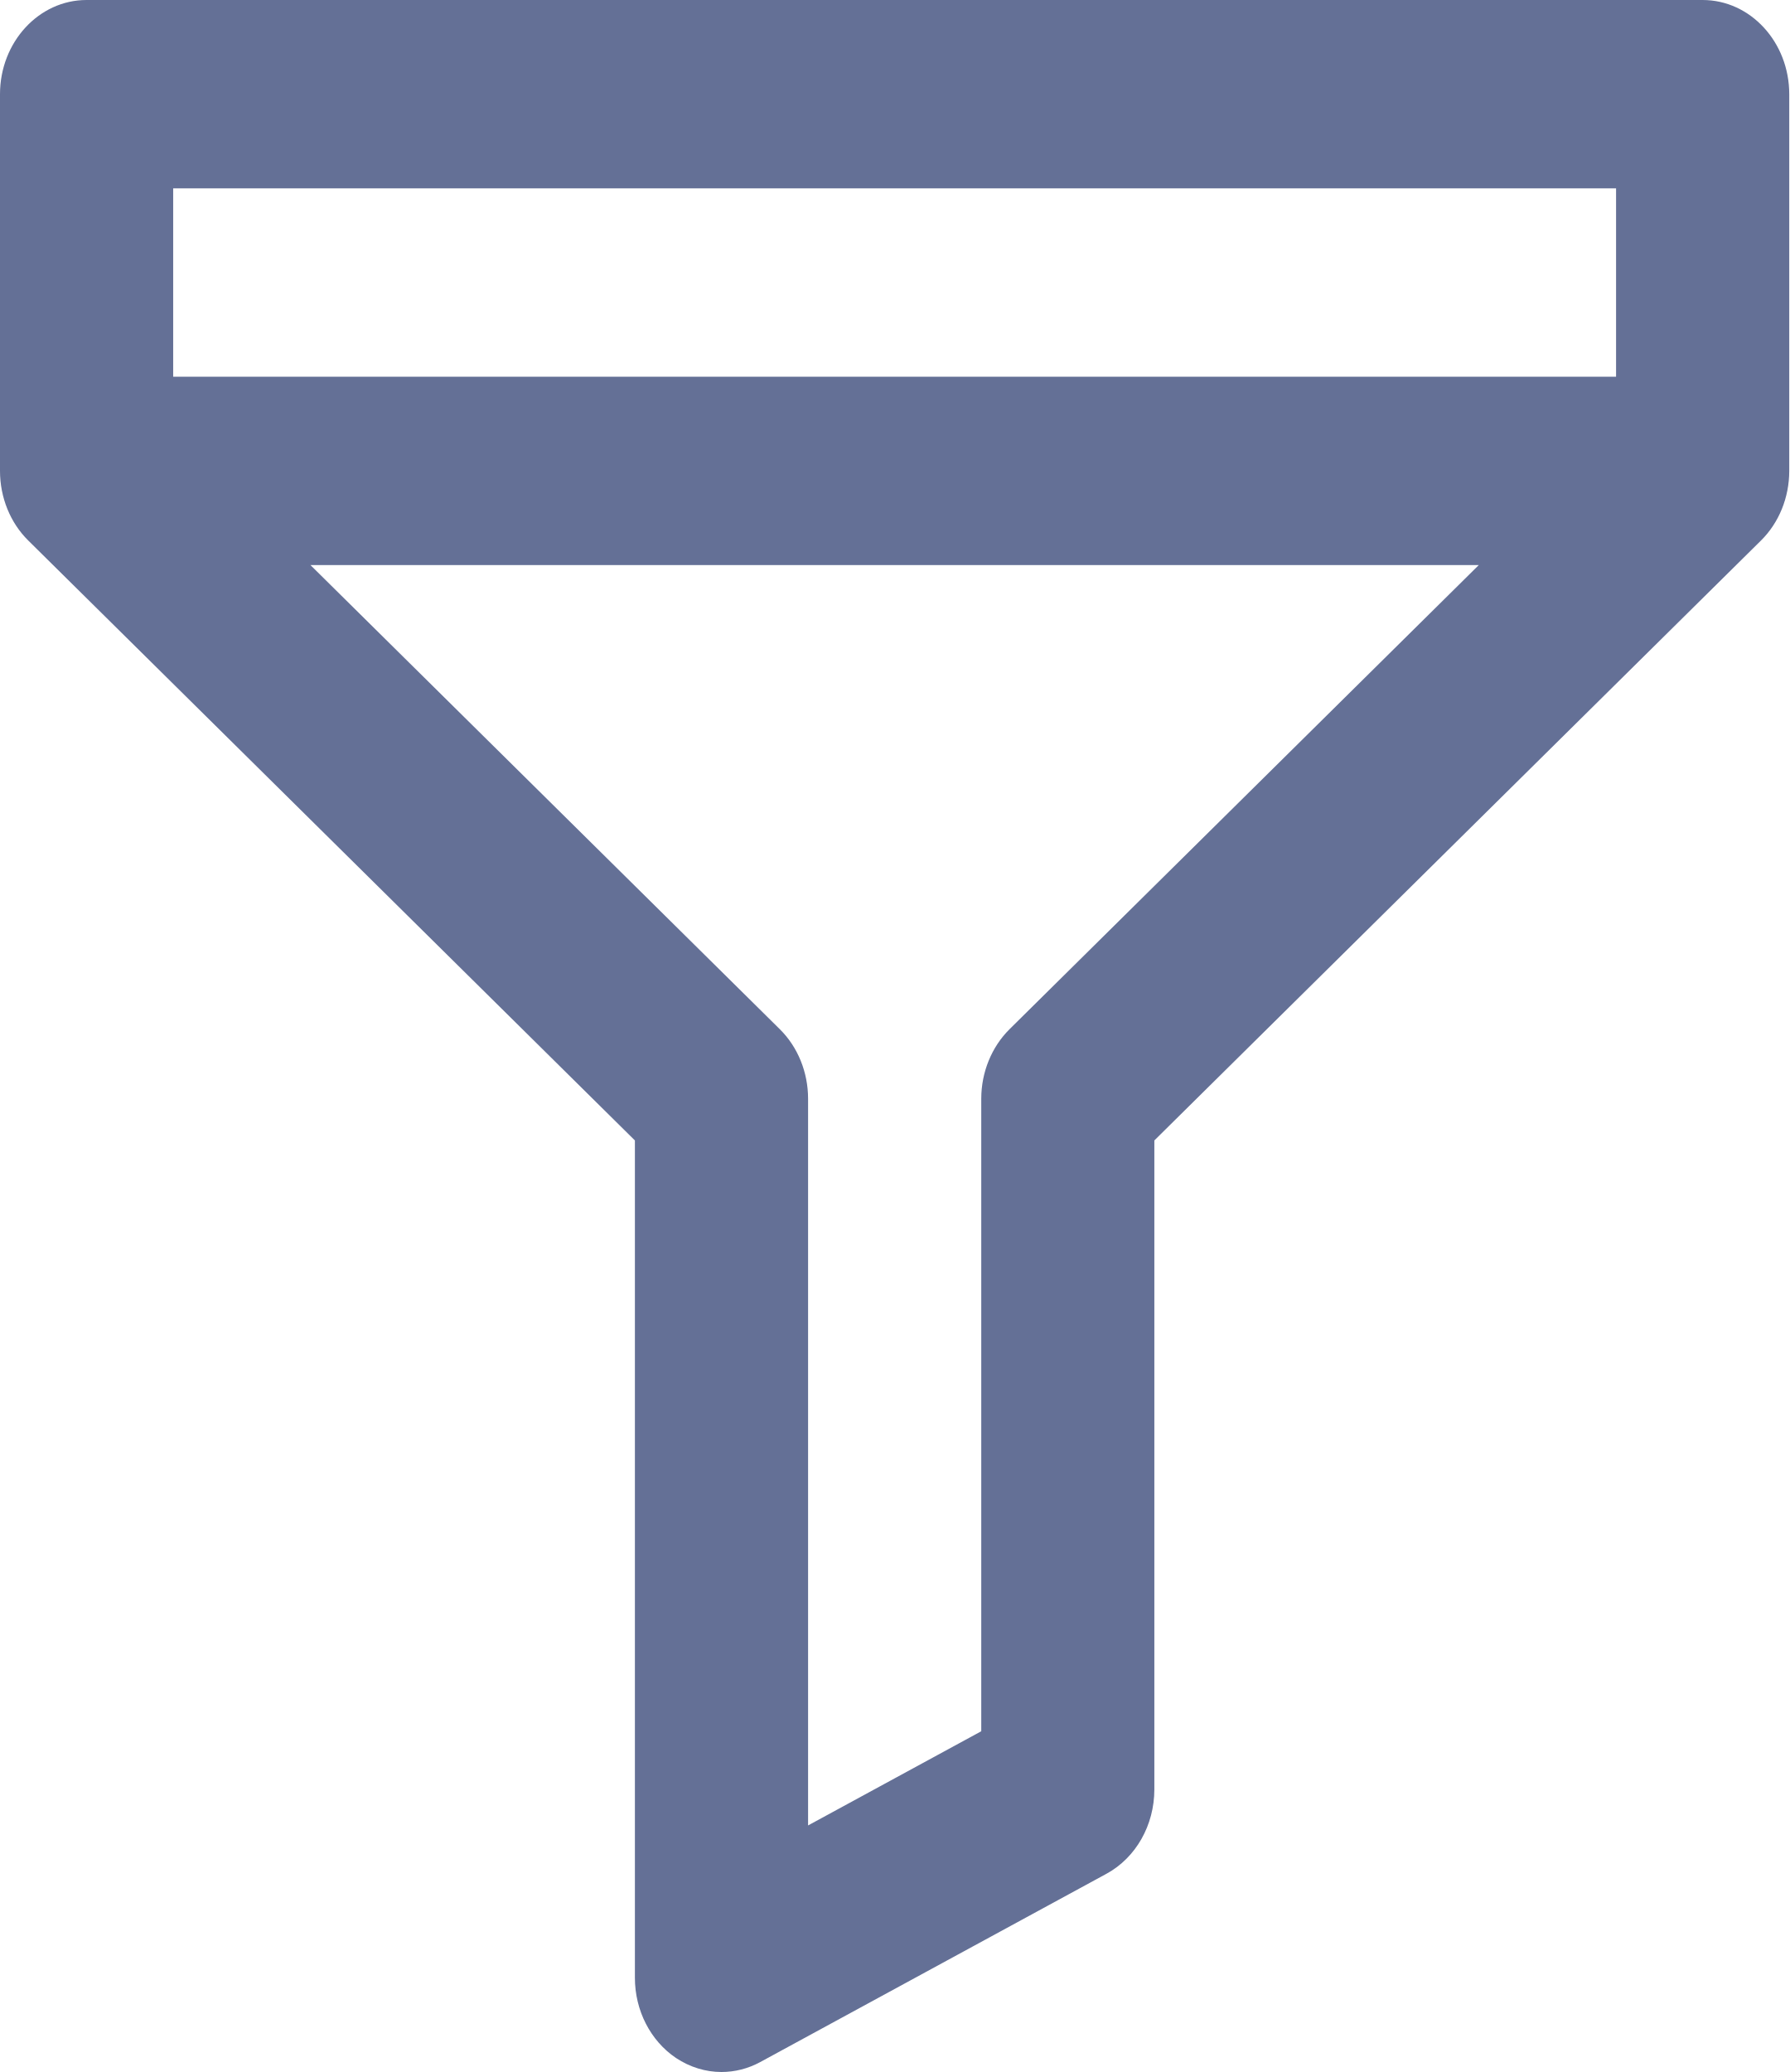
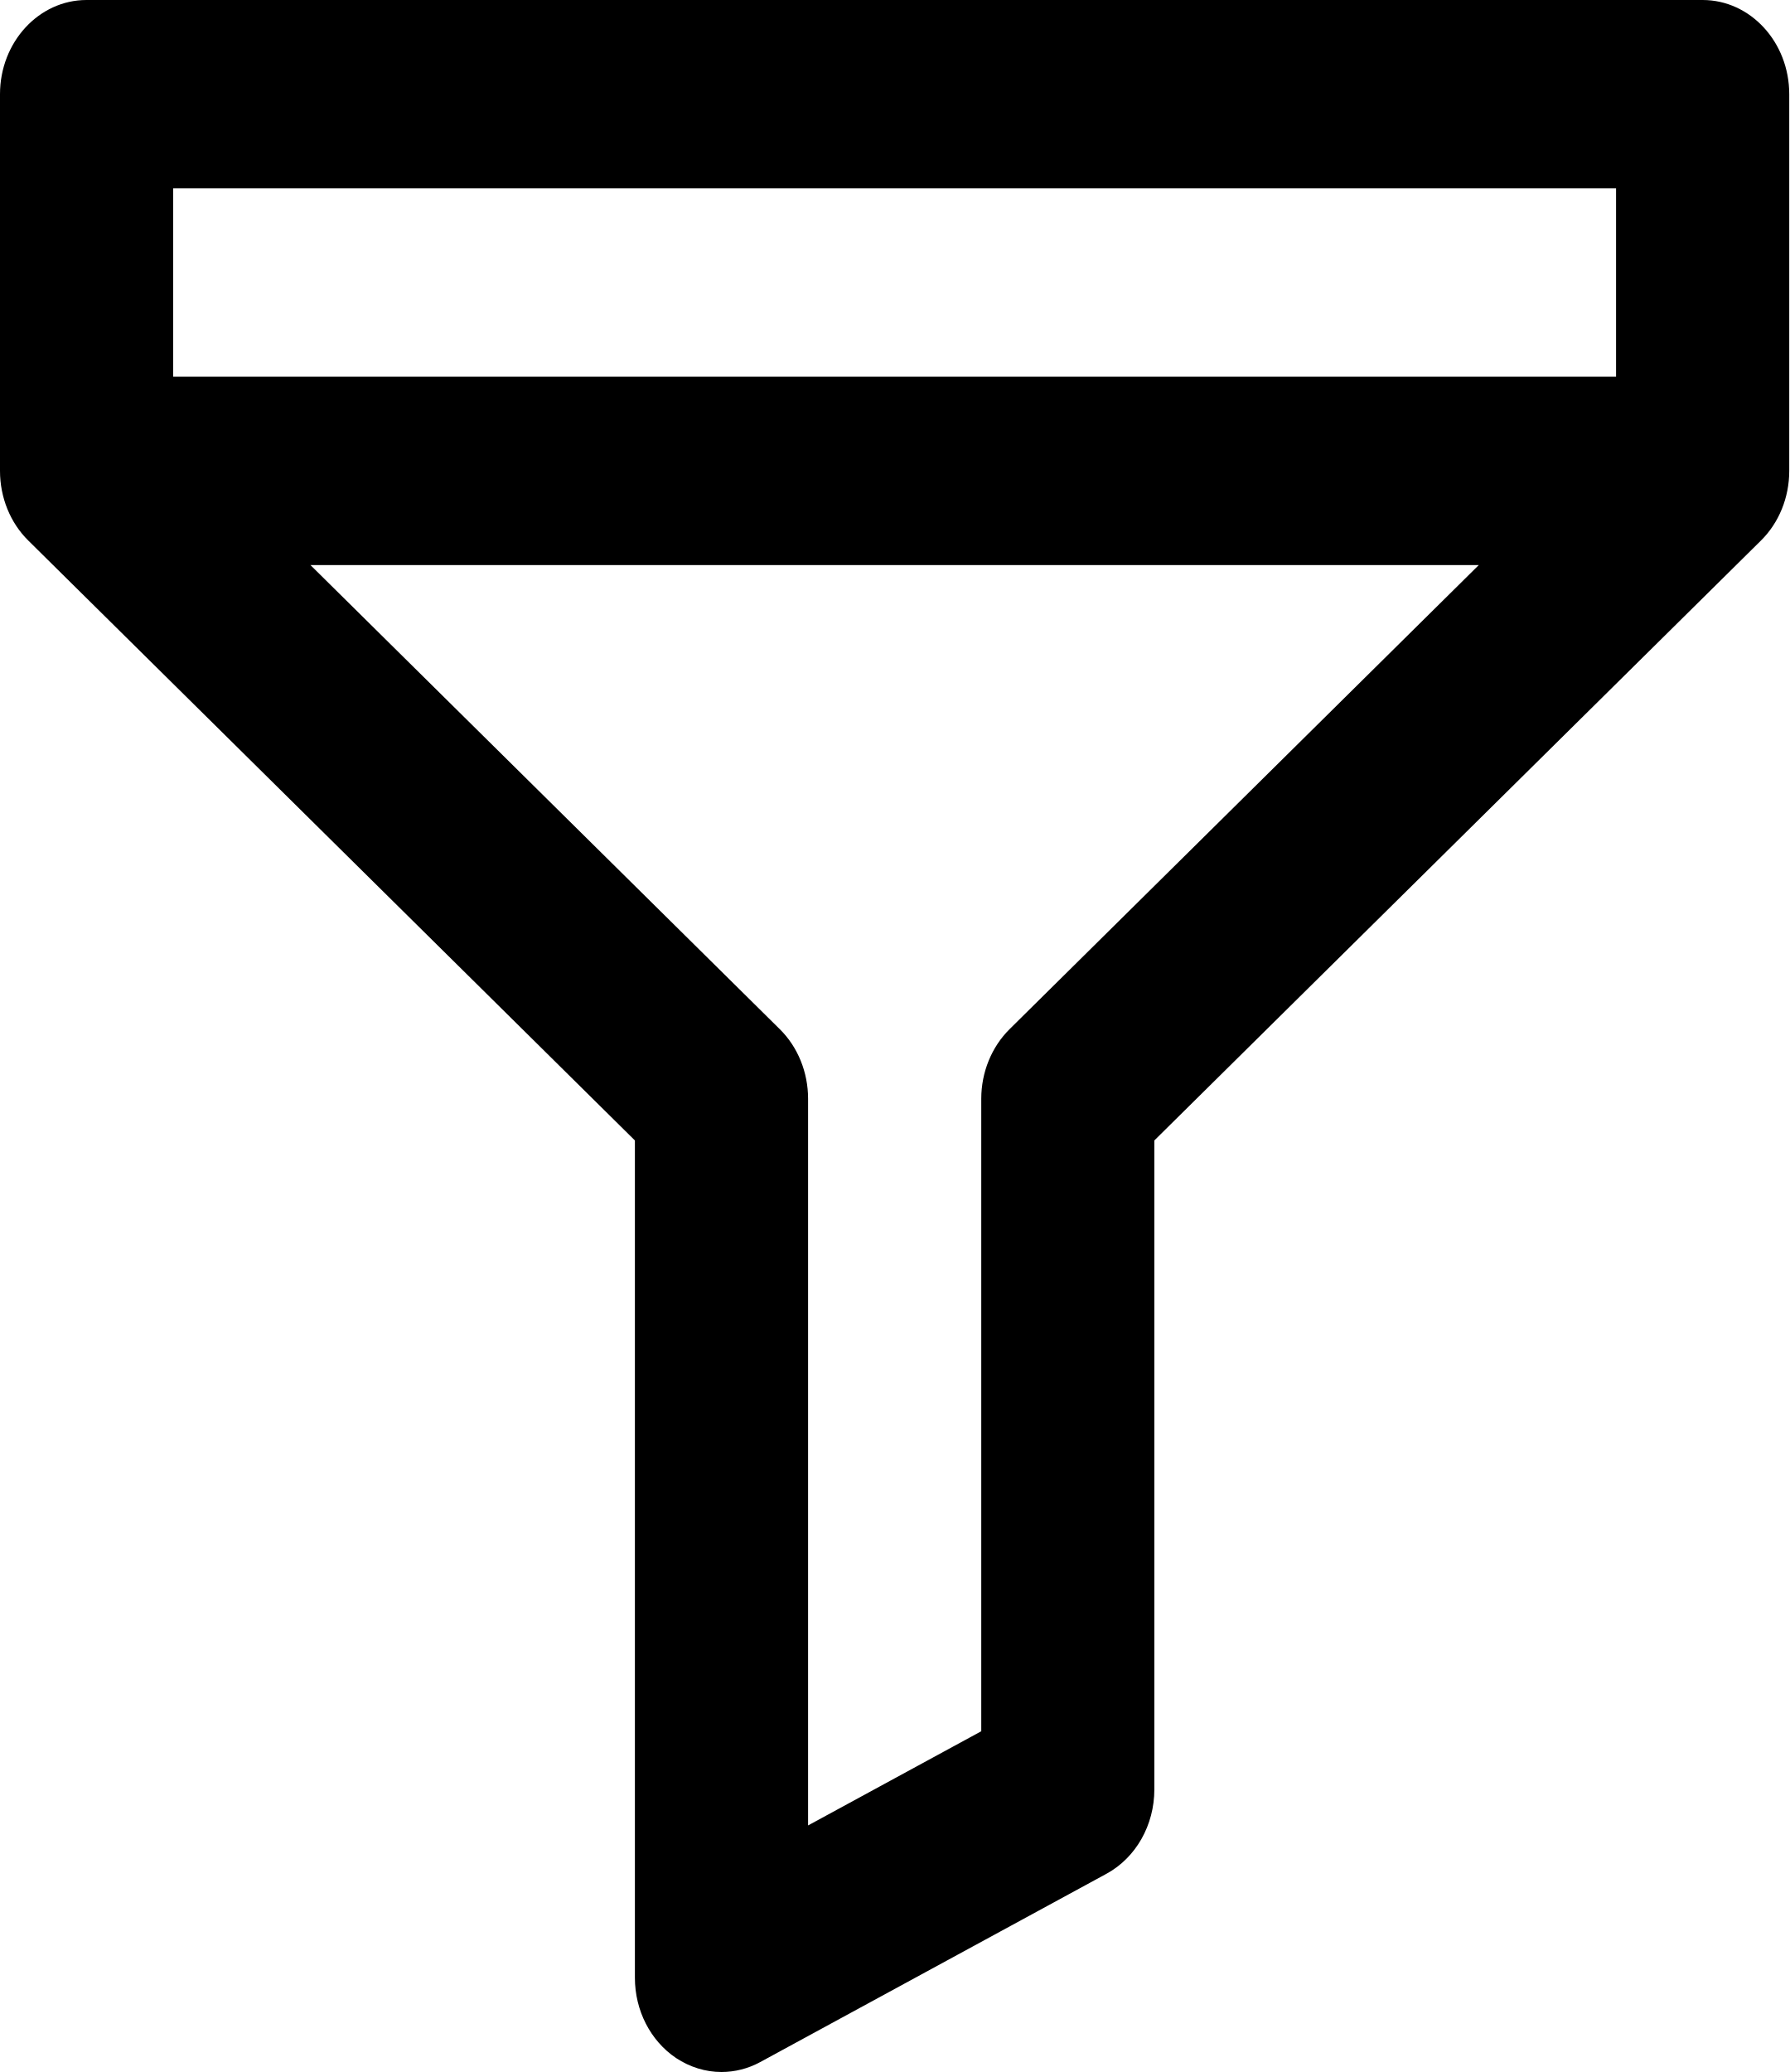
<svg xmlns="http://www.w3.org/2000/svg" version="1.1" id="Layer_1" x="0px" y="0px" width="19px" height="22px" viewBox="0 0 19 22" style="enable-background:new 0 0 19 22;" xml:space="preserve">
-   <path style="fill:#647096;" d="M18.08,0H0.919C0.412,0,0,0.448,0,1v4c0,0.282,0.109,0.551,0.301,0.74l6.441,6.369V21  c0,0.347,0.165,0.668,0.436,0.851C7.326,21.949,7.493,22,7.661,22c0.141,0,0.282-0.035,0.411-0.105l3.678-2  c0.312-0.17,0.508-0.516,0.508-0.895v-6.891l6.441-6.369C18.891,5.551,19,5.282,19,5V1C19,0.448,18.588,0,18.08,0z M10.721,10.927  c-0.191,0.189-0.301,0.458-0.301,0.739v6.716l-1.839,1v-7.716c0-0.281-0.109-0.55-0.301-0.739L3.297,6h12.406L10.721,10.927z   M17.161,4H1.839V2h15.322V4z" />
+   <path style="fill:inherit;" d="M18.08,0H0.919C0.412,0,0,0.448,0,1v4c0,0.282,0.109,0.551,0.301,0.74l6.441,6.369V21  c0,0.347,0.165,0.668,0.436,0.851C7.326,21.949,7.493,22,7.661,22c0.141,0,0.282-0.035,0.411-0.105l3.678-2  c0.312-0.17,0.508-0.516,0.508-0.895v-6.891l6.441-6.369C18.891,5.551,19,5.282,19,5V1C19,0.448,18.588,0,18.08,0z M10.721,10.927  c-0.191,0.189-0.301,0.458-0.301,0.739v6.716l-1.839,1v-7.716c0-0.281-0.109-0.55-0.301-0.739L3.297,6h12.406L10.721,10.927z   M17.161,4H1.839V2h15.322V4z" />
</svg>
